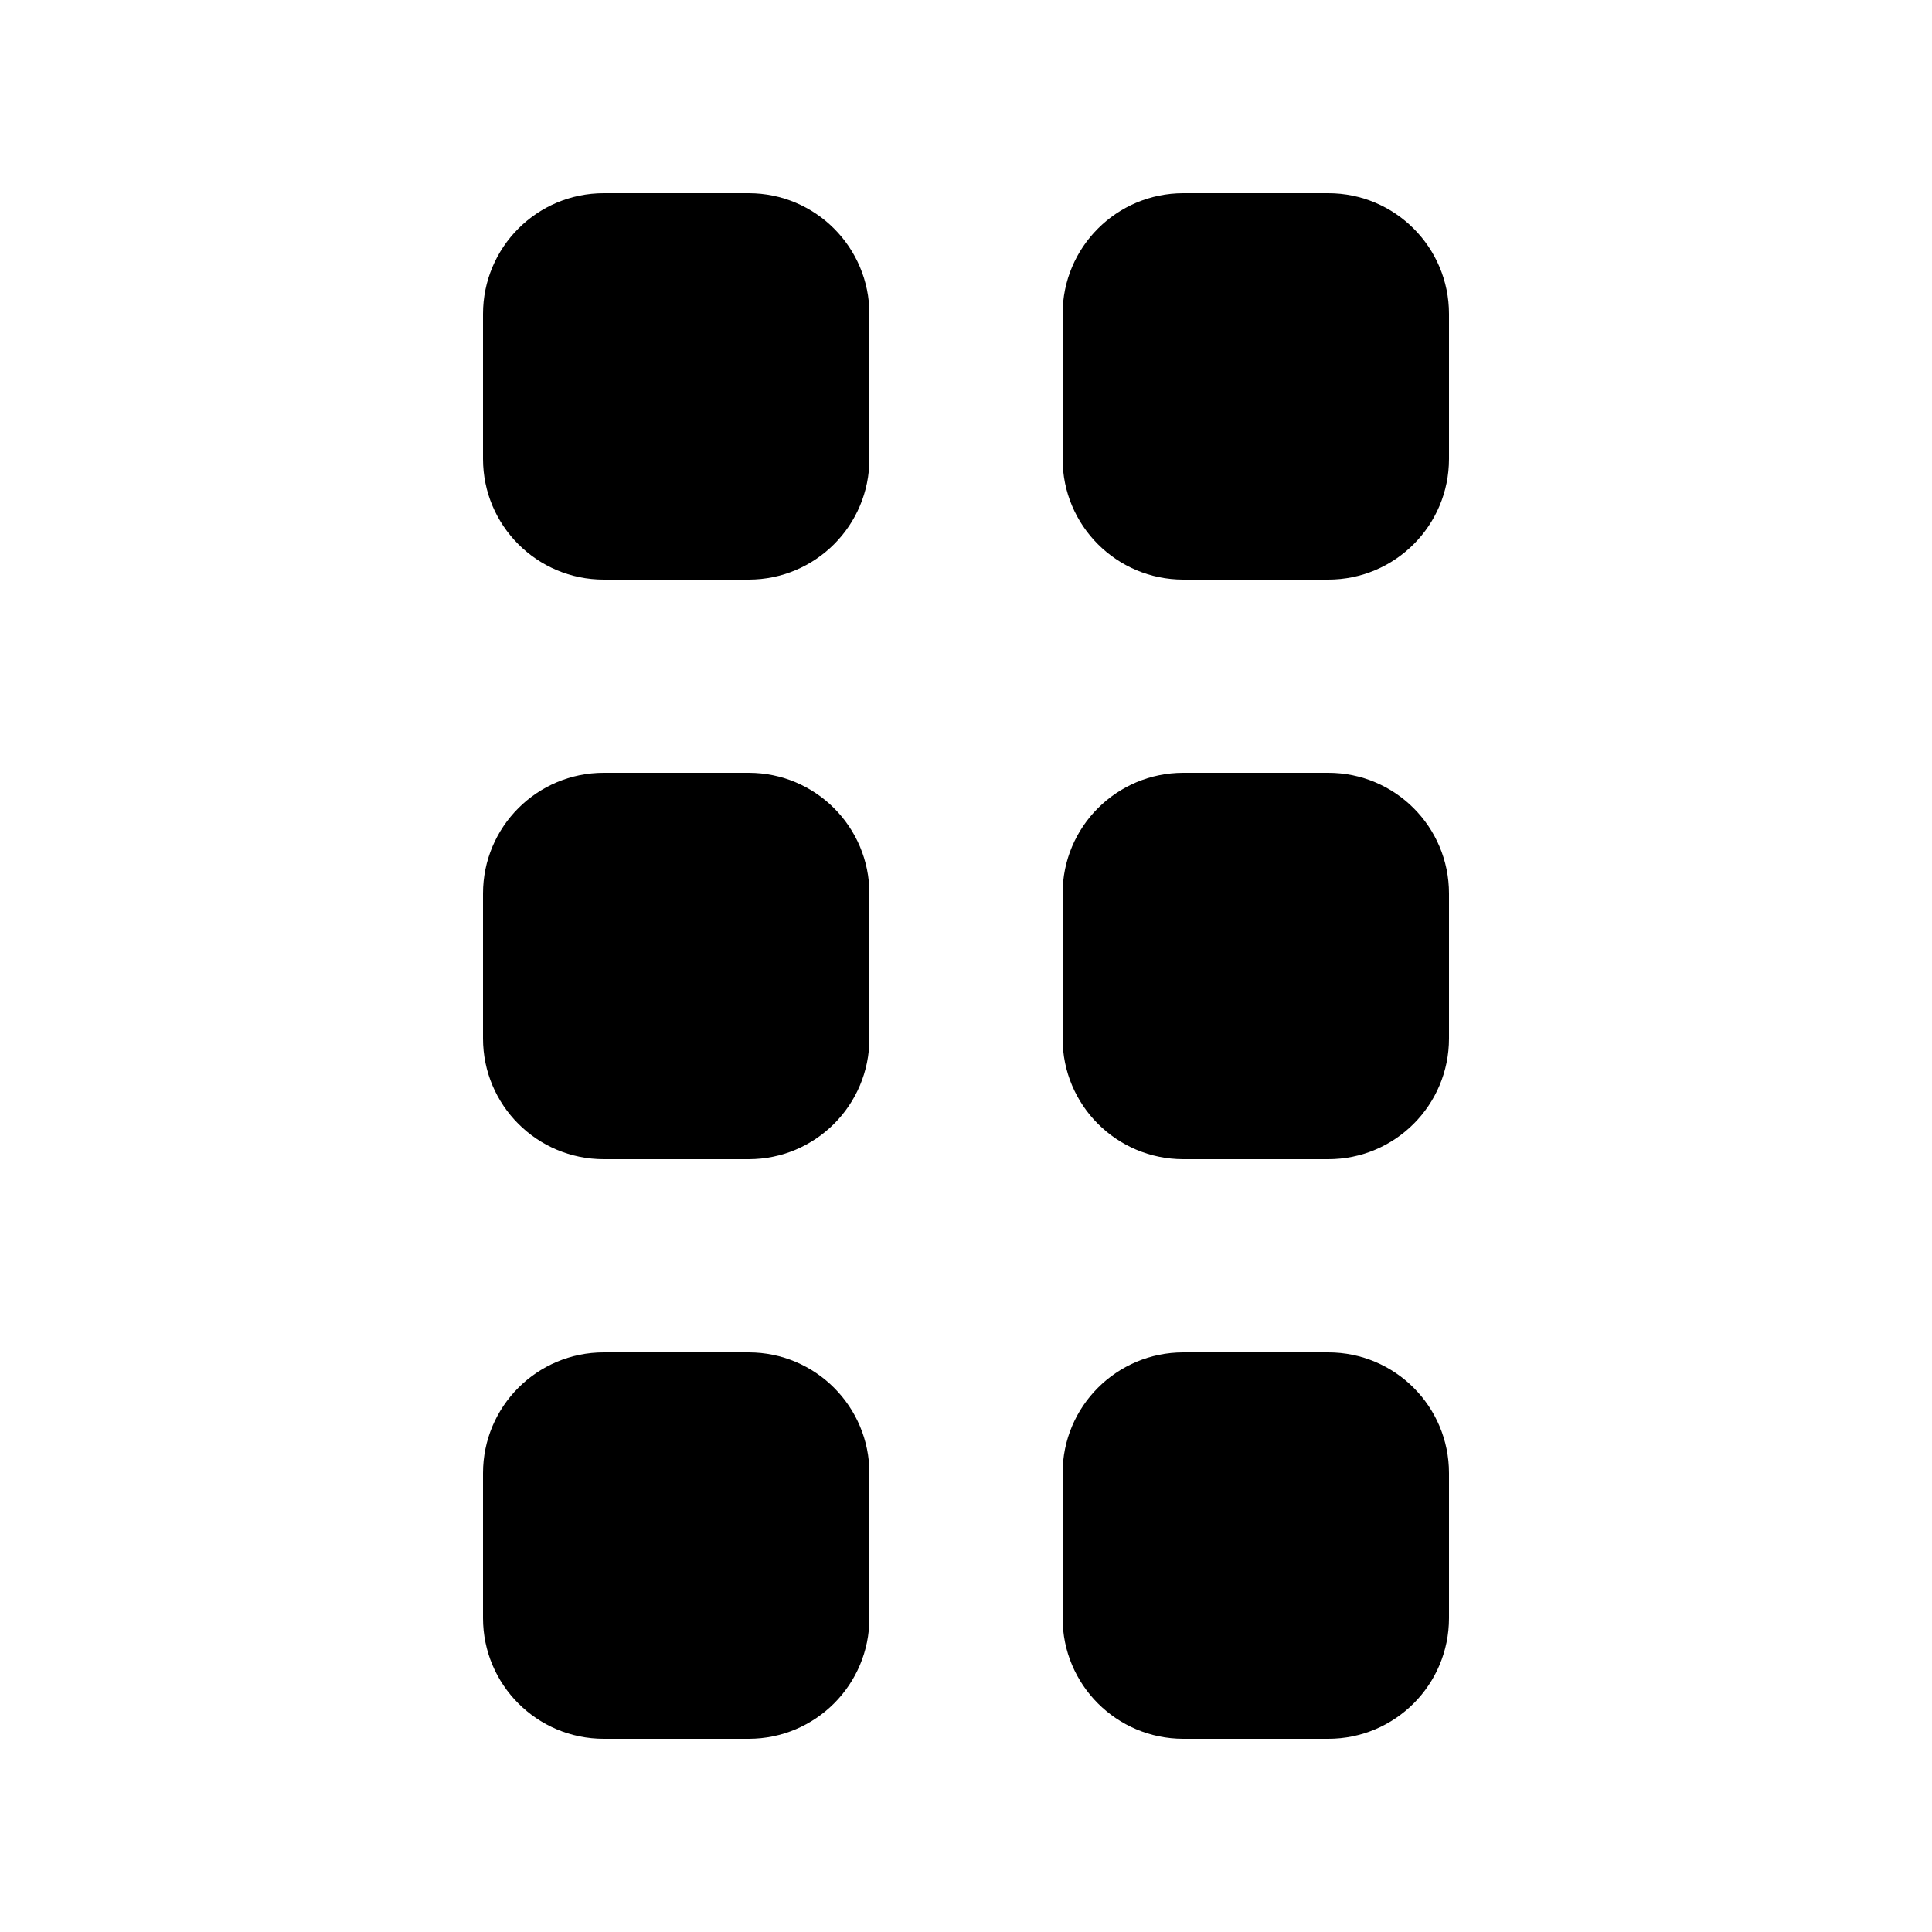
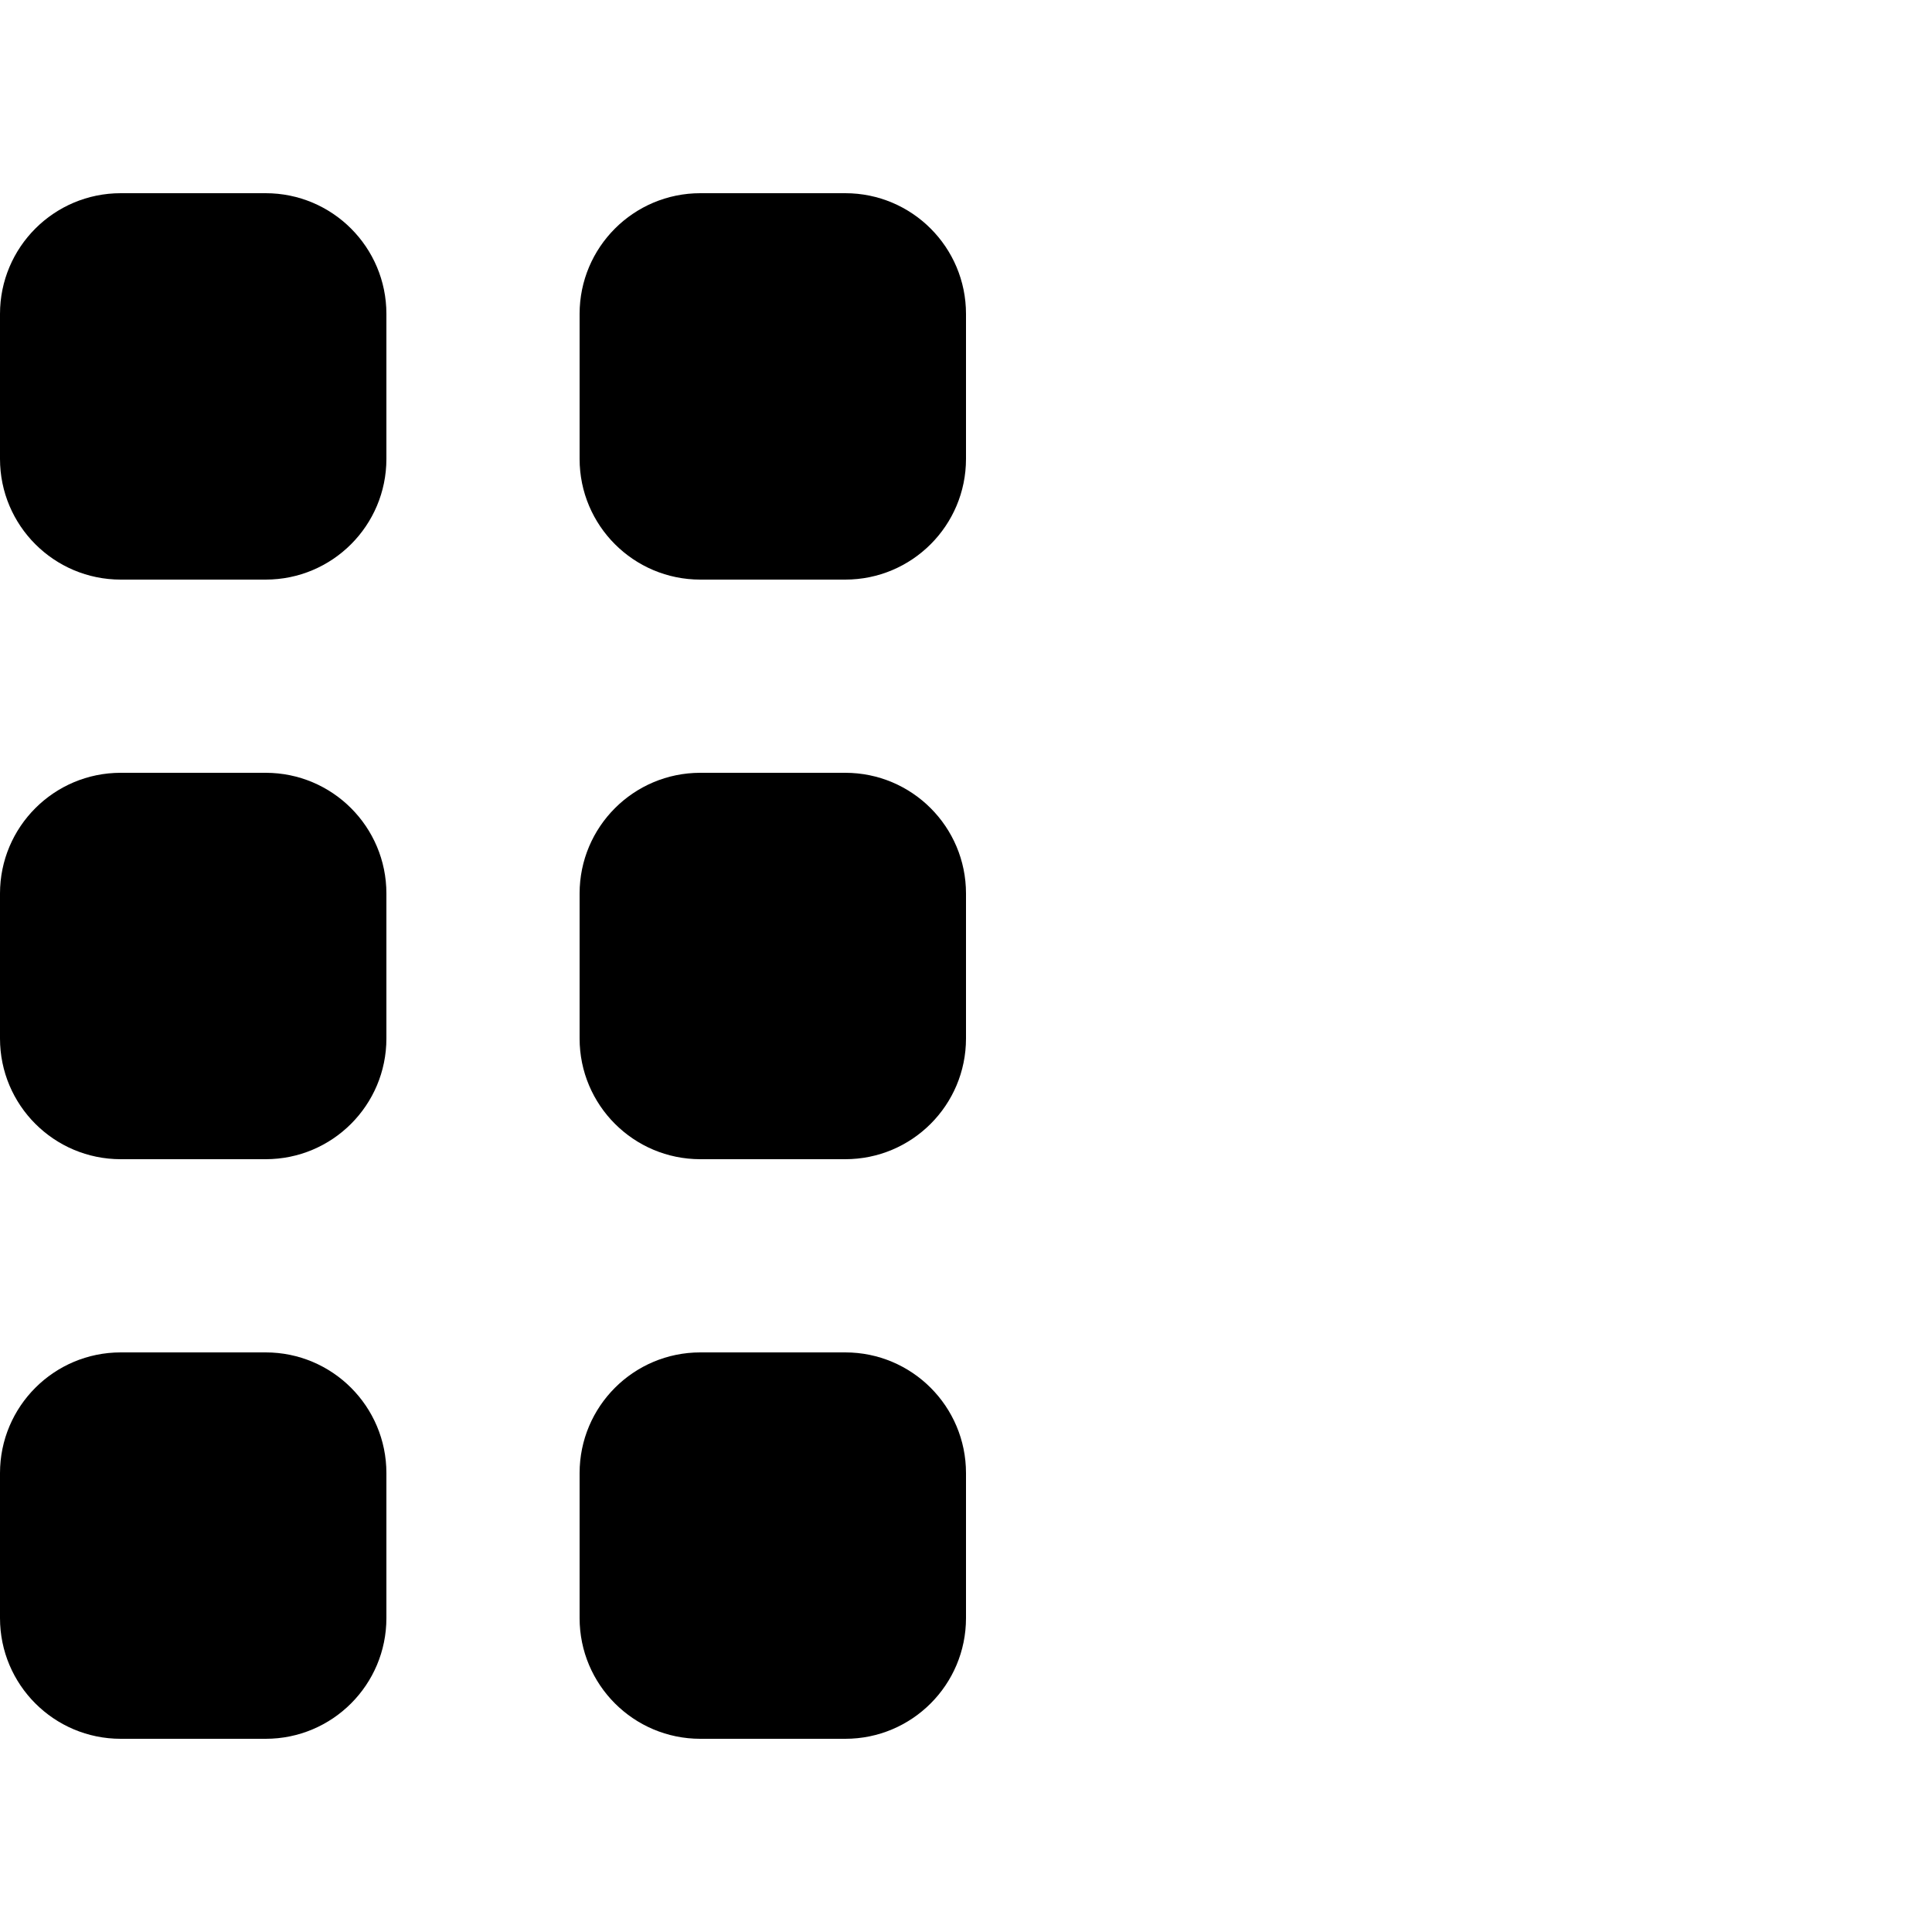
<svg xmlns="http://www.w3.org/2000/svg" viewBox="0 0 640 640" version="1.1" id="svg1">
  <defs id="defs1" />
-   <path d="M 288,104 C 288,81.9 270.1,64 248,64 h -48 c -22.1,0 -40,17.9 -40,40 v 48 c 0,22.1 17.9,40 40,40 h 48 c 22.1,0 40,-17.9 40,-40 z m 0,192 c 0,-22.1 -17.9,-40 -40,-40 h -48 c -22.1,0 -40,17.9 -40,40 v 48 c 0,22.1 17.9,40 40,40 h 48 c 22.1,0 40,-17.9 40,-40 z M 160,488 v 48 c 0,22.1 17.9,40 40,40 h 48 c 22.1,0 40,-17.9 40,-40 v -48 c 0,-22.1 -17.9,-40 -40,-40 h -48 c -22.1,0 -40,17.9 -40,40 z M 480,104 C 480,81.9 462.1,64 440,64 h -48 c -22.1,0 -40,17.9 -40,40 v 48 c 0,22.1 17.9,40 40,40 h 48 c 22.1,0 40,-17.9 40,-40 z M 352,296 v 48 c 0,22.1 17.9,40 40,40 h 48 c 22.1,0 40,-17.9 40,-40 v -48 c 0,-22.1 -17.9,-40 -40,-40 h -48 c -22.1,0 -40,17.9 -40,40 z m 128,192 c 0,-22.1 -17.9,-40 -40,-40 h -48 c -22.1,0 -40,17.9 -40,40 v 48 c 0,22.1 17.9,40 40,40 h 48 c 22.1,0 40,-17.9 40,-40 z" id="path1" />
+   <path d="M 128,104 C 128,81.9 110.1,64 88,64 H 40 C 17.9,64 0,81.9 0,104 v 48 c 0,22.1 17.9,40 40,40 h 48 c 22.1,0 40,-17.9 40,-40 z m 0,192 c 0,-22.1 -17.9,-40 -40,-40 H 40 C 17.9,256 0,273.9 0,296 v 48 c 0,22.1 17.9,40 40,40 h 48 c 22.1,0 40,-17.9 40,-40 z M 0,488 v 48 c 0,22.1 17.9,40 40,40 h 48 c 22.1,0 40,-17.9 40,-40 v -48 c 0,-22.1 -17.9,-40 -40,-40 H 40 C 17.9,448 0,465.9 0,488 Z M 320,104 C 320,81.9 302.1,64 280,64 h -48 c -22.1,0 -40,17.9 -40,40 v 48 c 0,22.1 17.9,40 40,40 h 48 c 22.1,0 40,-17.9 40,-40 z M 192,296 v 48 c 0,22.1 17.9,40 40,40 h 48 c 22.1,0 40,-17.9 40,-40 v -48 c 0,-22.1 -17.9,-40 -40,-40 h -48 c -22.1,0 -40,17.9 -40,40 z m 128,192 c 0,-22.1 -17.9,-40 -40,-40 h -48 c -22.1,0 -40,17.9 -40,40 v 48 c 0,22.1 17.9,40 40,40 h 48 c 22.1,0 40,-17.9 40,-40 z" id="path1" />
</svg>
